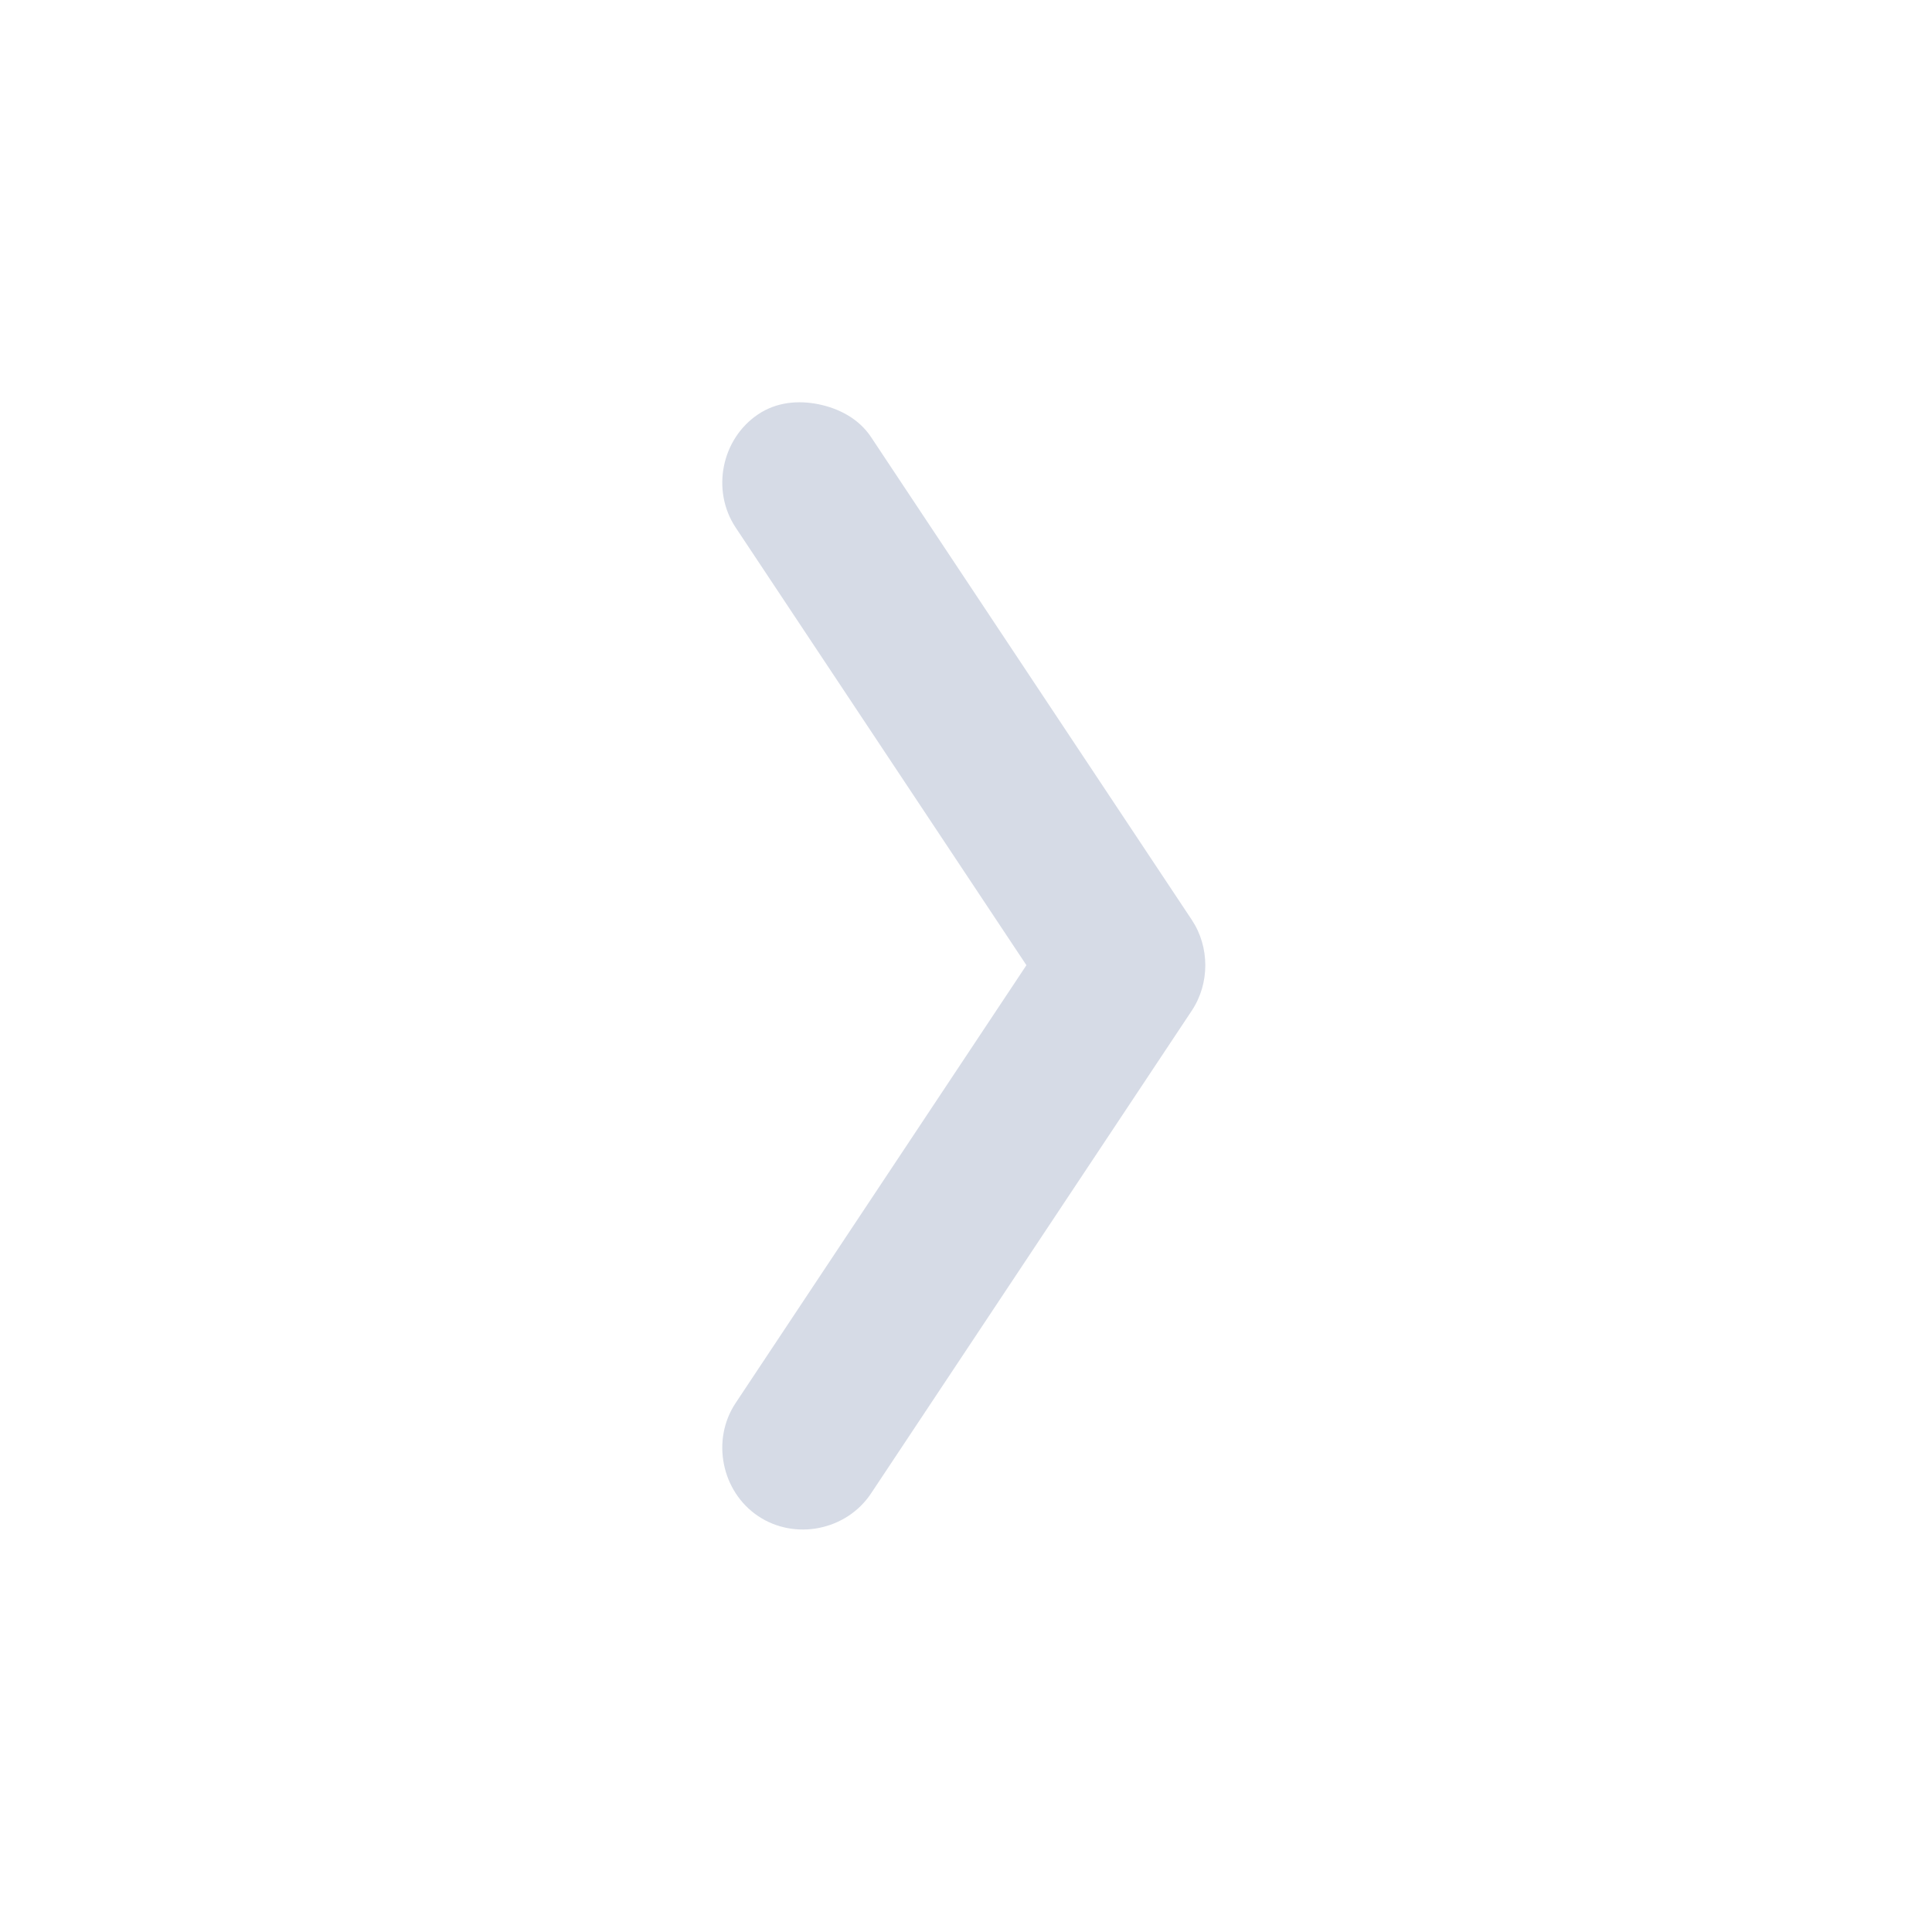
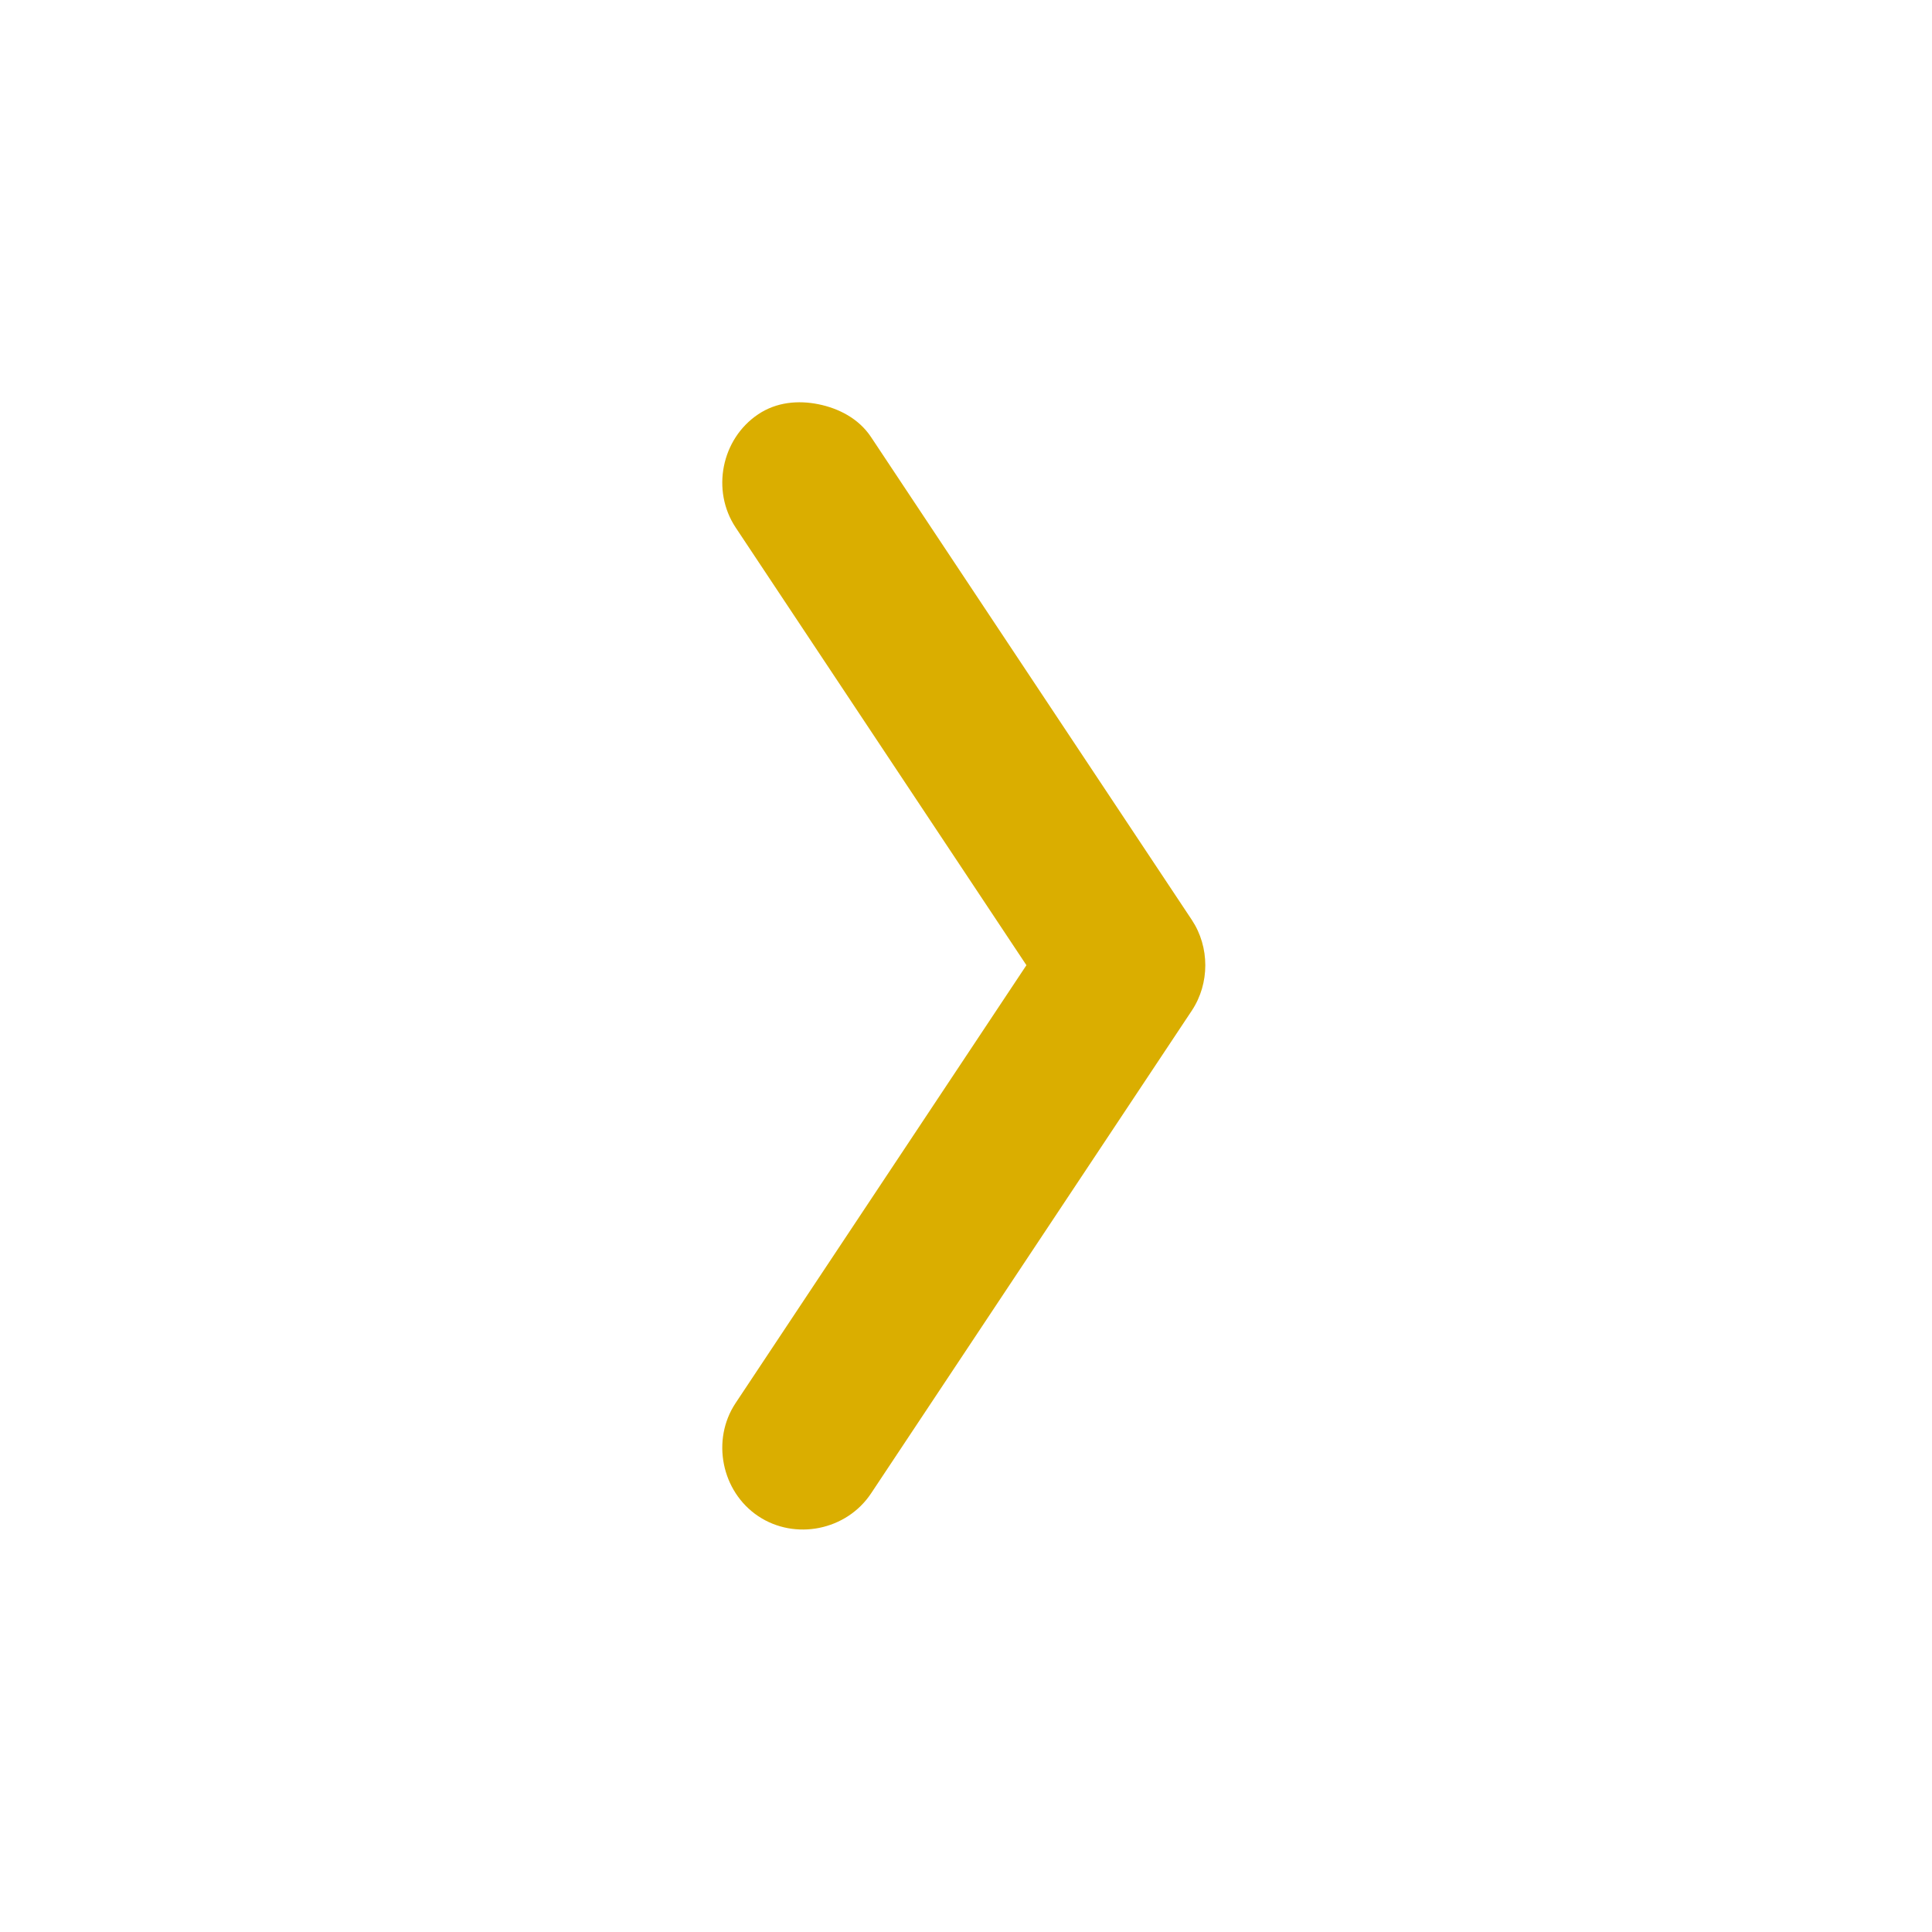
<svg xmlns="http://www.w3.org/2000/svg" width="22" height="22" viewBox="0 0 22 22" fill="none">
-   <path d="M9.319 4.603C9.09 4.557 8.843 4.577 8.633 4.718C8.215 4.998 8.097 5.585 8.377 6.007L11.688 10.991L8.377 15.976C8.097 16.396 8.215 16.984 8.633 17.264C9.053 17.545 9.638 17.427 9.918 17.007L13.572 11.507C13.776 11.199 13.776 10.784 13.572 10.476L9.918 4.976C9.778 4.765 9.548 4.649 9.319 4.603Z" fill="#D6DBE6" />
+   <path d="M9.319 4.603C9.09 4.557 8.843 4.577 8.633 4.718C8.215 4.998 8.097 5.585 8.377 6.007L11.688 10.991L8.377 15.976C8.097 16.396 8.215 16.984 8.633 17.264C9.053 17.545 9.638 17.427 9.918 17.007L13.572 11.507C13.776 11.199 13.776 10.784 13.572 10.476L9.918 4.976C9.778 4.765 9.548 4.649 9.319 4.603Z" fill="#DAAE00" />
</svg>
